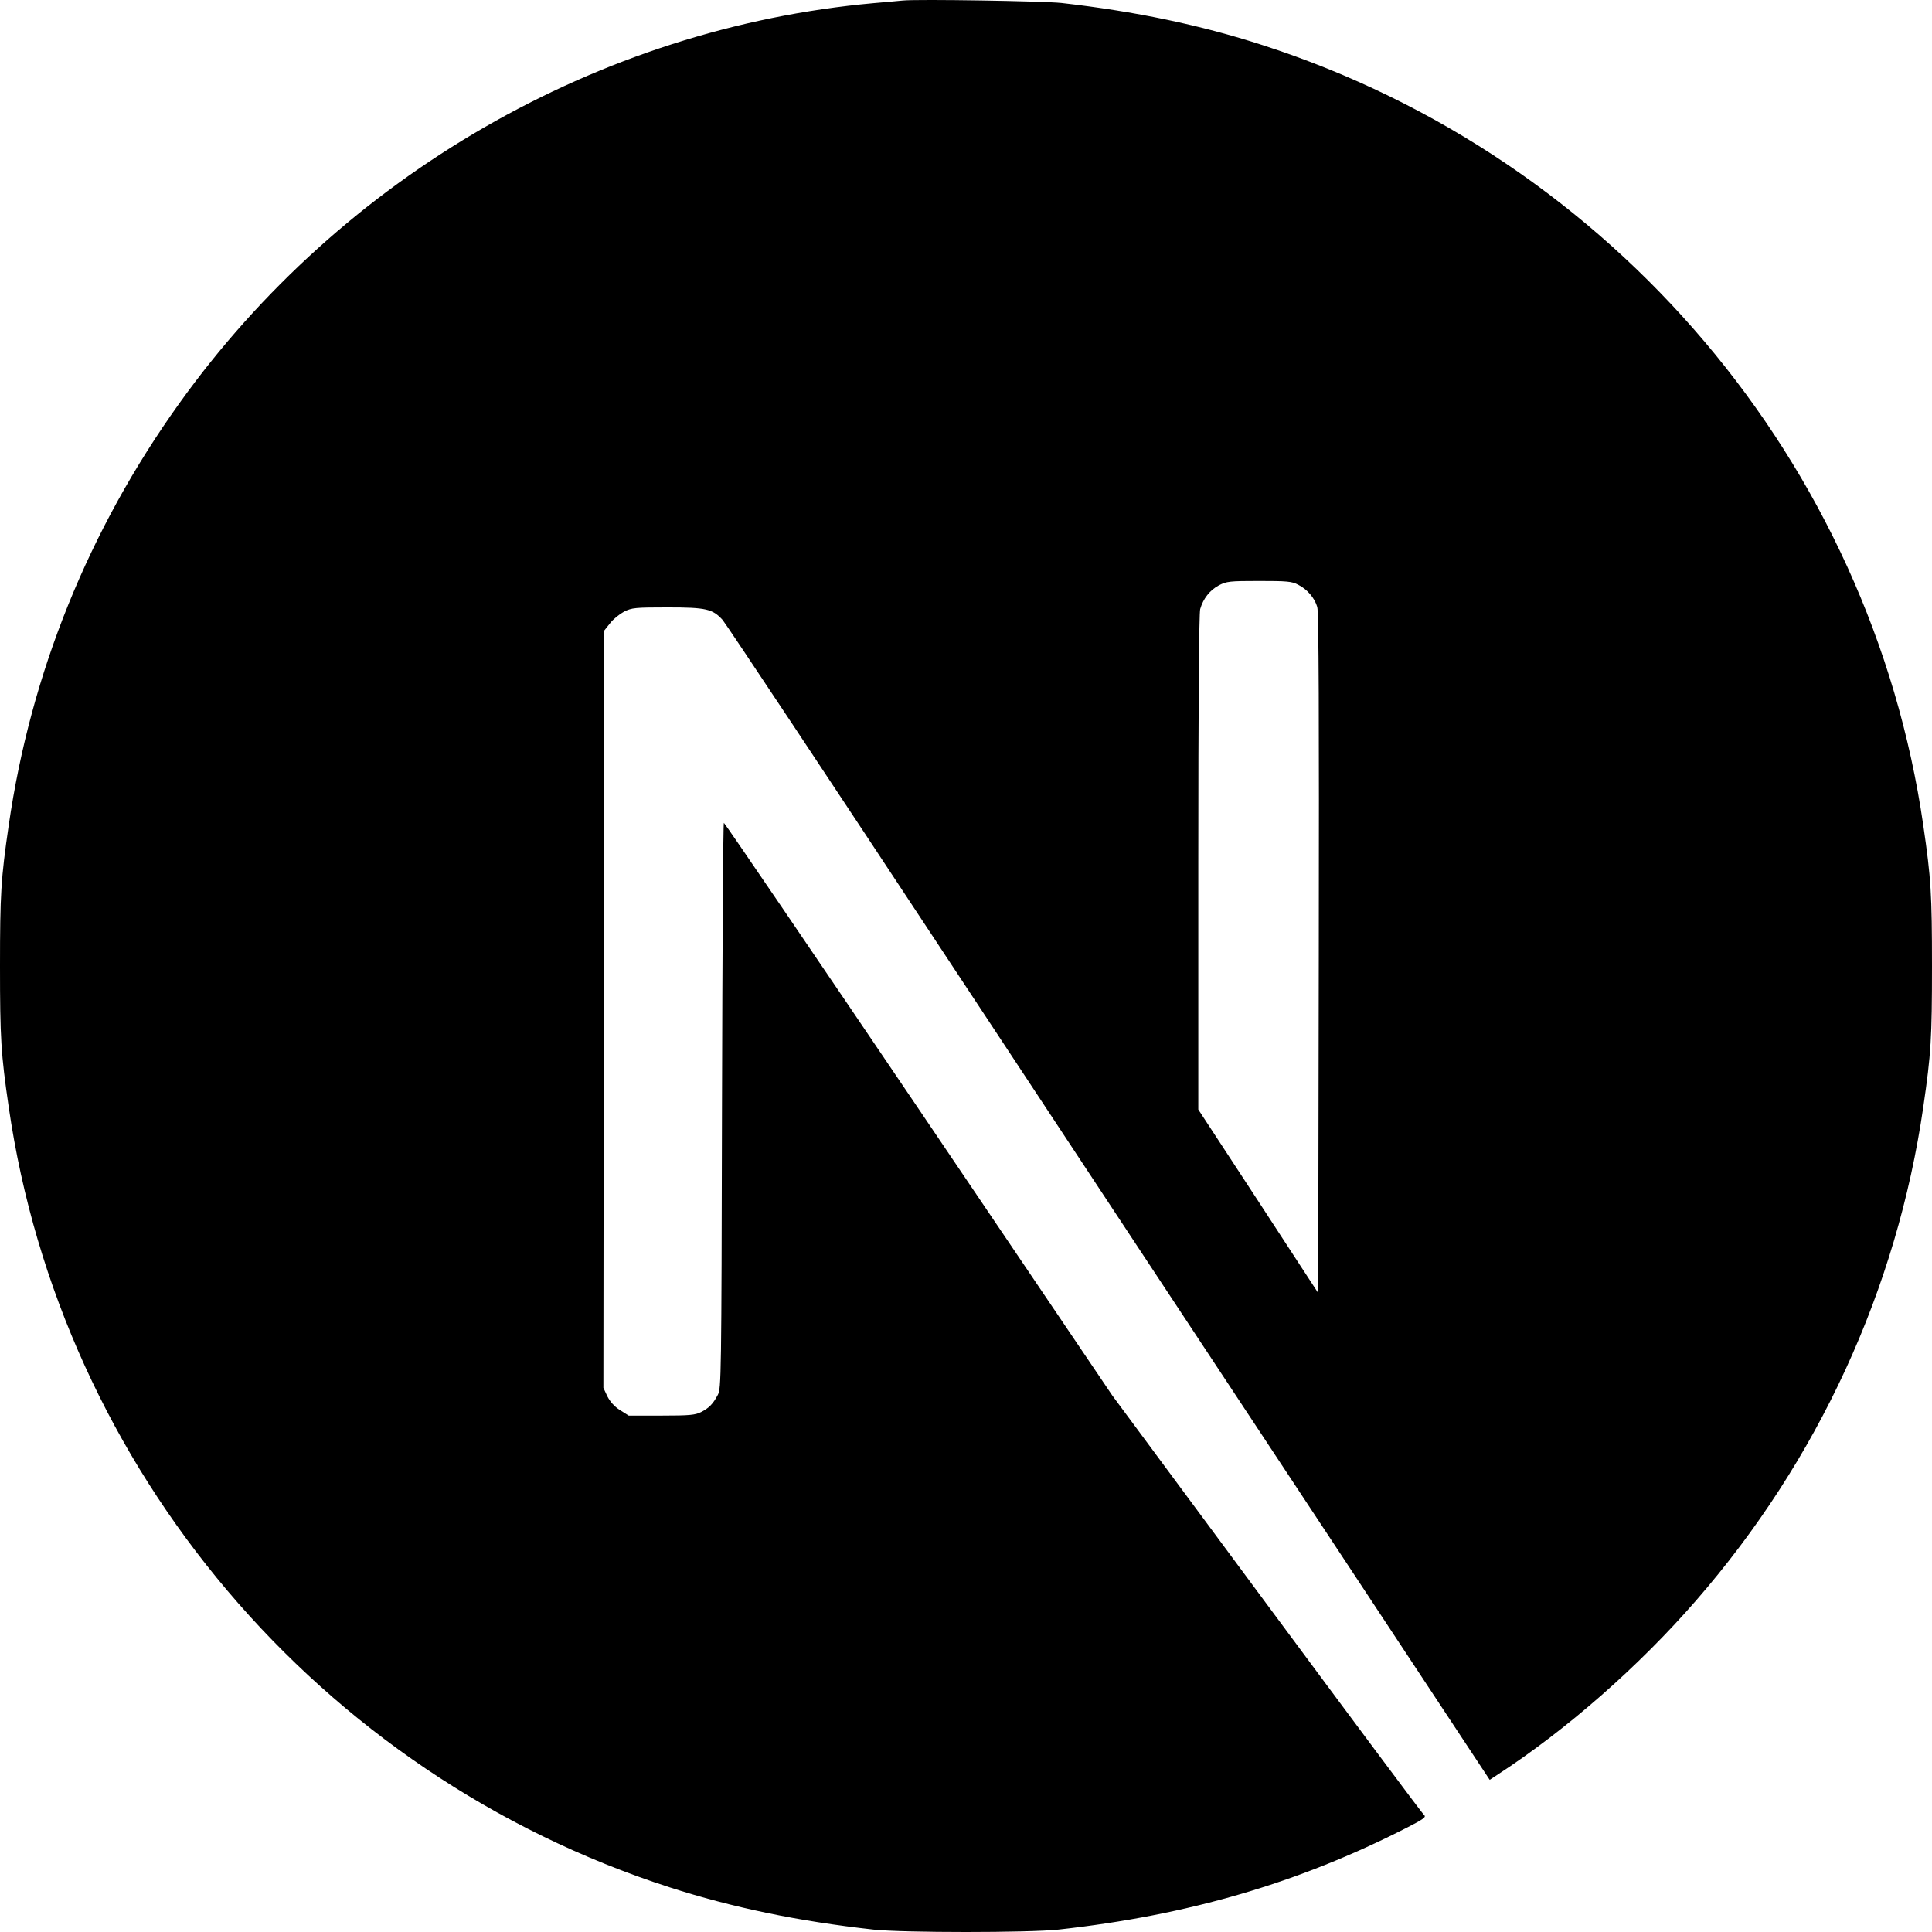
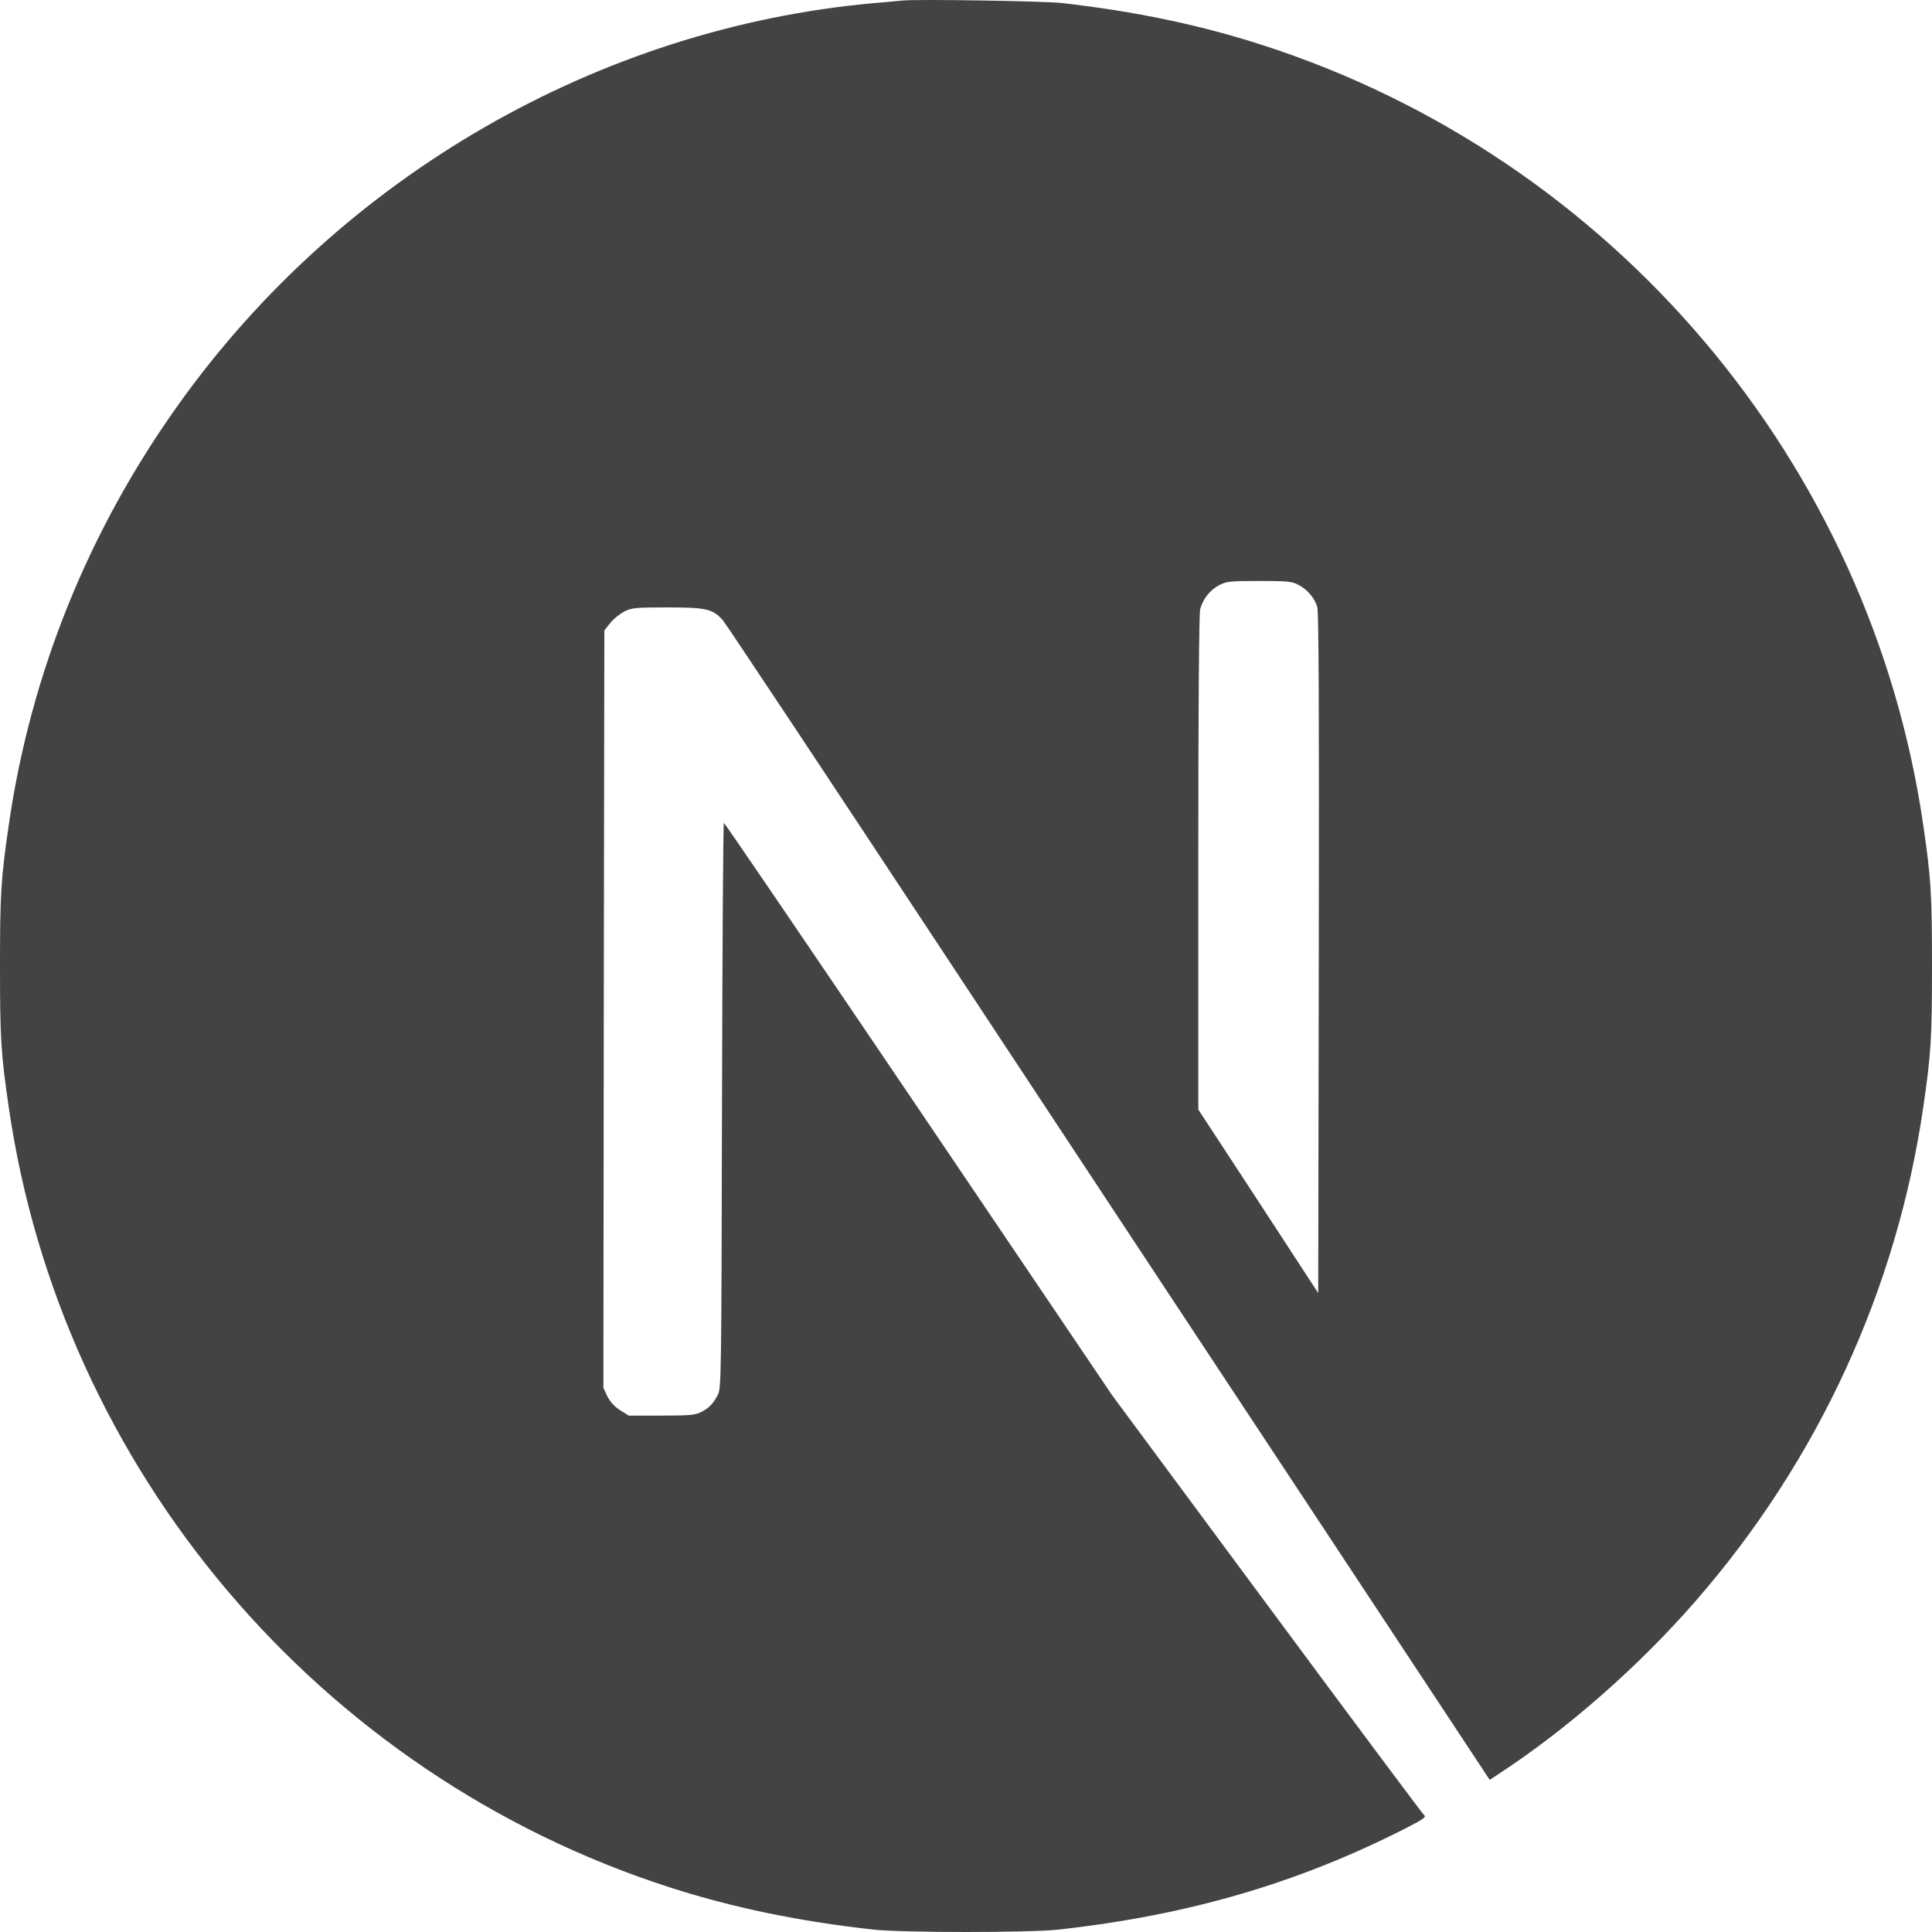
<svg xmlns="http://www.w3.org/2000/svg" width="512" height="512" viewBox="0 0 512 512" fill="none">
-   <path d="M239.234 0.138C238.133 0.238 234.629 0.588 231.476 0.838C158.755 7.394 90.638 46.626 47.496 106.926C23.473 140.454 8.108 178.486 2.302 218.769C0.25 232.831 0 236.984 0 256.05C0 275.116 0.25 279.269 2.302 293.331C16.216 389.461 84.633 470.228 177.423 500.153C194.039 505.507 211.557 509.16 231.476 511.362C239.234 512.213 272.766 512.213 280.524 511.362C314.908 507.559 344.036 499.052 372.764 484.39C377.168 482.138 378.019 481.537 377.419 481.037C377.018 480.737 358.25 455.566 335.728 425.14L294.788 369.845L243.488 293.932C215.26 252.197 192.038 218.069 191.837 218.069C191.637 218.019 191.437 251.747 191.337 292.931C191.187 365.041 191.137 367.943 190.236 369.644C188.935 372.096 187.934 373.097 185.831 374.198C184.23 374.999 182.829 375.149 175.271 375.149H166.613L164.31 373.698C162.809 372.747 161.708 371.496 160.957 370.045L159.906 367.793L160.006 267.46L160.156 167.076L161.708 165.125C162.509 164.074 164.21 162.723 165.412 162.072C167.464 161.071 168.264 160.971 176.923 160.971C187.133 160.971 188.834 161.372 191.487 164.274C192.238 165.075 220.015 206.909 253.247 257.301C286.48 307.693 331.924 376.5 354.246 410.278L394.786 471.679L396.838 470.328C415.005 458.518 434.224 441.704 449.439 424.19C481.821 387.009 502.691 341.671 509.698 293.331C511.75 279.269 512 275.116 512 256.05C512 236.984 511.75 232.831 509.698 218.769C495.784 122.639 427.367 41.872 334.577 11.948C318.211 6.643 300.794 2.99 281.275 0.788C276.47 0.288 243.388 -0.263 239.234 0.138ZM344.036 154.966C346.438 156.167 348.39 158.469 349.091 160.871C349.491 162.172 349.591 189.995 349.491 252.697L349.341 342.672L333.476 318.352L317.56 294.032V228.627C317.56 186.342 317.76 162.573 318.061 161.422C318.861 158.619 320.613 156.417 323.015 155.116C325.067 154.066 325.818 153.965 333.676 153.965C341.083 153.965 342.384 154.066 344.036 154.966Z" fill="black" />
+   <path d="M239.234 0.138C238.133 0.238 234.629 0.588 231.476 0.838C158.755 7.394 90.638 46.626 47.496 106.926C23.473 140.454 8.108 178.486 2.302 218.769C0.25 232.831 0 236.984 0 256.05C0 275.116 0.25 279.269 2.302 293.331C16.216 389.461 84.633 470.228 177.423 500.153C194.039 505.507 211.557 509.16 231.476 511.362C239.234 512.213 272.766 512.213 280.524 511.362C314.908 507.559 344.036 499.052 372.764 484.39C377.168 482.138 378.019 481.537 377.419 481.037C377.018 480.737 358.25 455.566 335.728 425.14L294.788 369.845L243.488 293.932C215.26 252.197 192.038 218.069 191.837 218.069C191.637 218.019 191.437 251.747 191.337 292.931C191.187 365.041 191.137 367.943 190.236 369.644C188.935 372.096 187.934 373.097 185.831 374.198C184.23 374.999 182.829 375.149 175.271 375.149H166.613L164.31 373.698C162.809 372.747 161.708 371.496 160.957 370.045L159.906 367.793L160.006 267.46L160.156 167.076L161.708 165.125C162.509 164.074 164.21 162.723 165.412 162.072C167.464 161.071 168.264 160.971 176.923 160.971C187.133 160.971 188.834 161.372 191.487 164.274C192.238 165.075 220.015 206.909 253.247 257.301C286.48 307.693 331.924 376.5 354.246 410.278L394.786 471.679L396.838 470.328C415.005 458.518 434.224 441.704 449.439 424.19C481.821 387.009 502.691 341.671 509.698 293.331C511.75 279.269 512 275.116 512 256.05C512 236.984 511.75 232.831 509.698 218.769C495.784 122.639 427.367 41.872 334.577 11.948C318.211 6.643 300.794 2.99 281.275 0.788C276.47 0.288 243.388 -0.263 239.234 0.138ZM344.036 154.966C346.438 156.167 348.39 158.469 349.091 160.871C349.491 162.172 349.591 189.995 349.491 252.697L349.341 342.672L333.476 318.352L317.56 294.032V228.627C317.56 186.342 317.76 162.573 318.061 161.422C318.861 158.619 320.613 156.417 323.015 155.116C325.067 154.066 325.818 153.965 333.676 153.965C341.083 153.965 342.384 154.066 344.036 154.966Z" fill="#434343" />
</svg>
